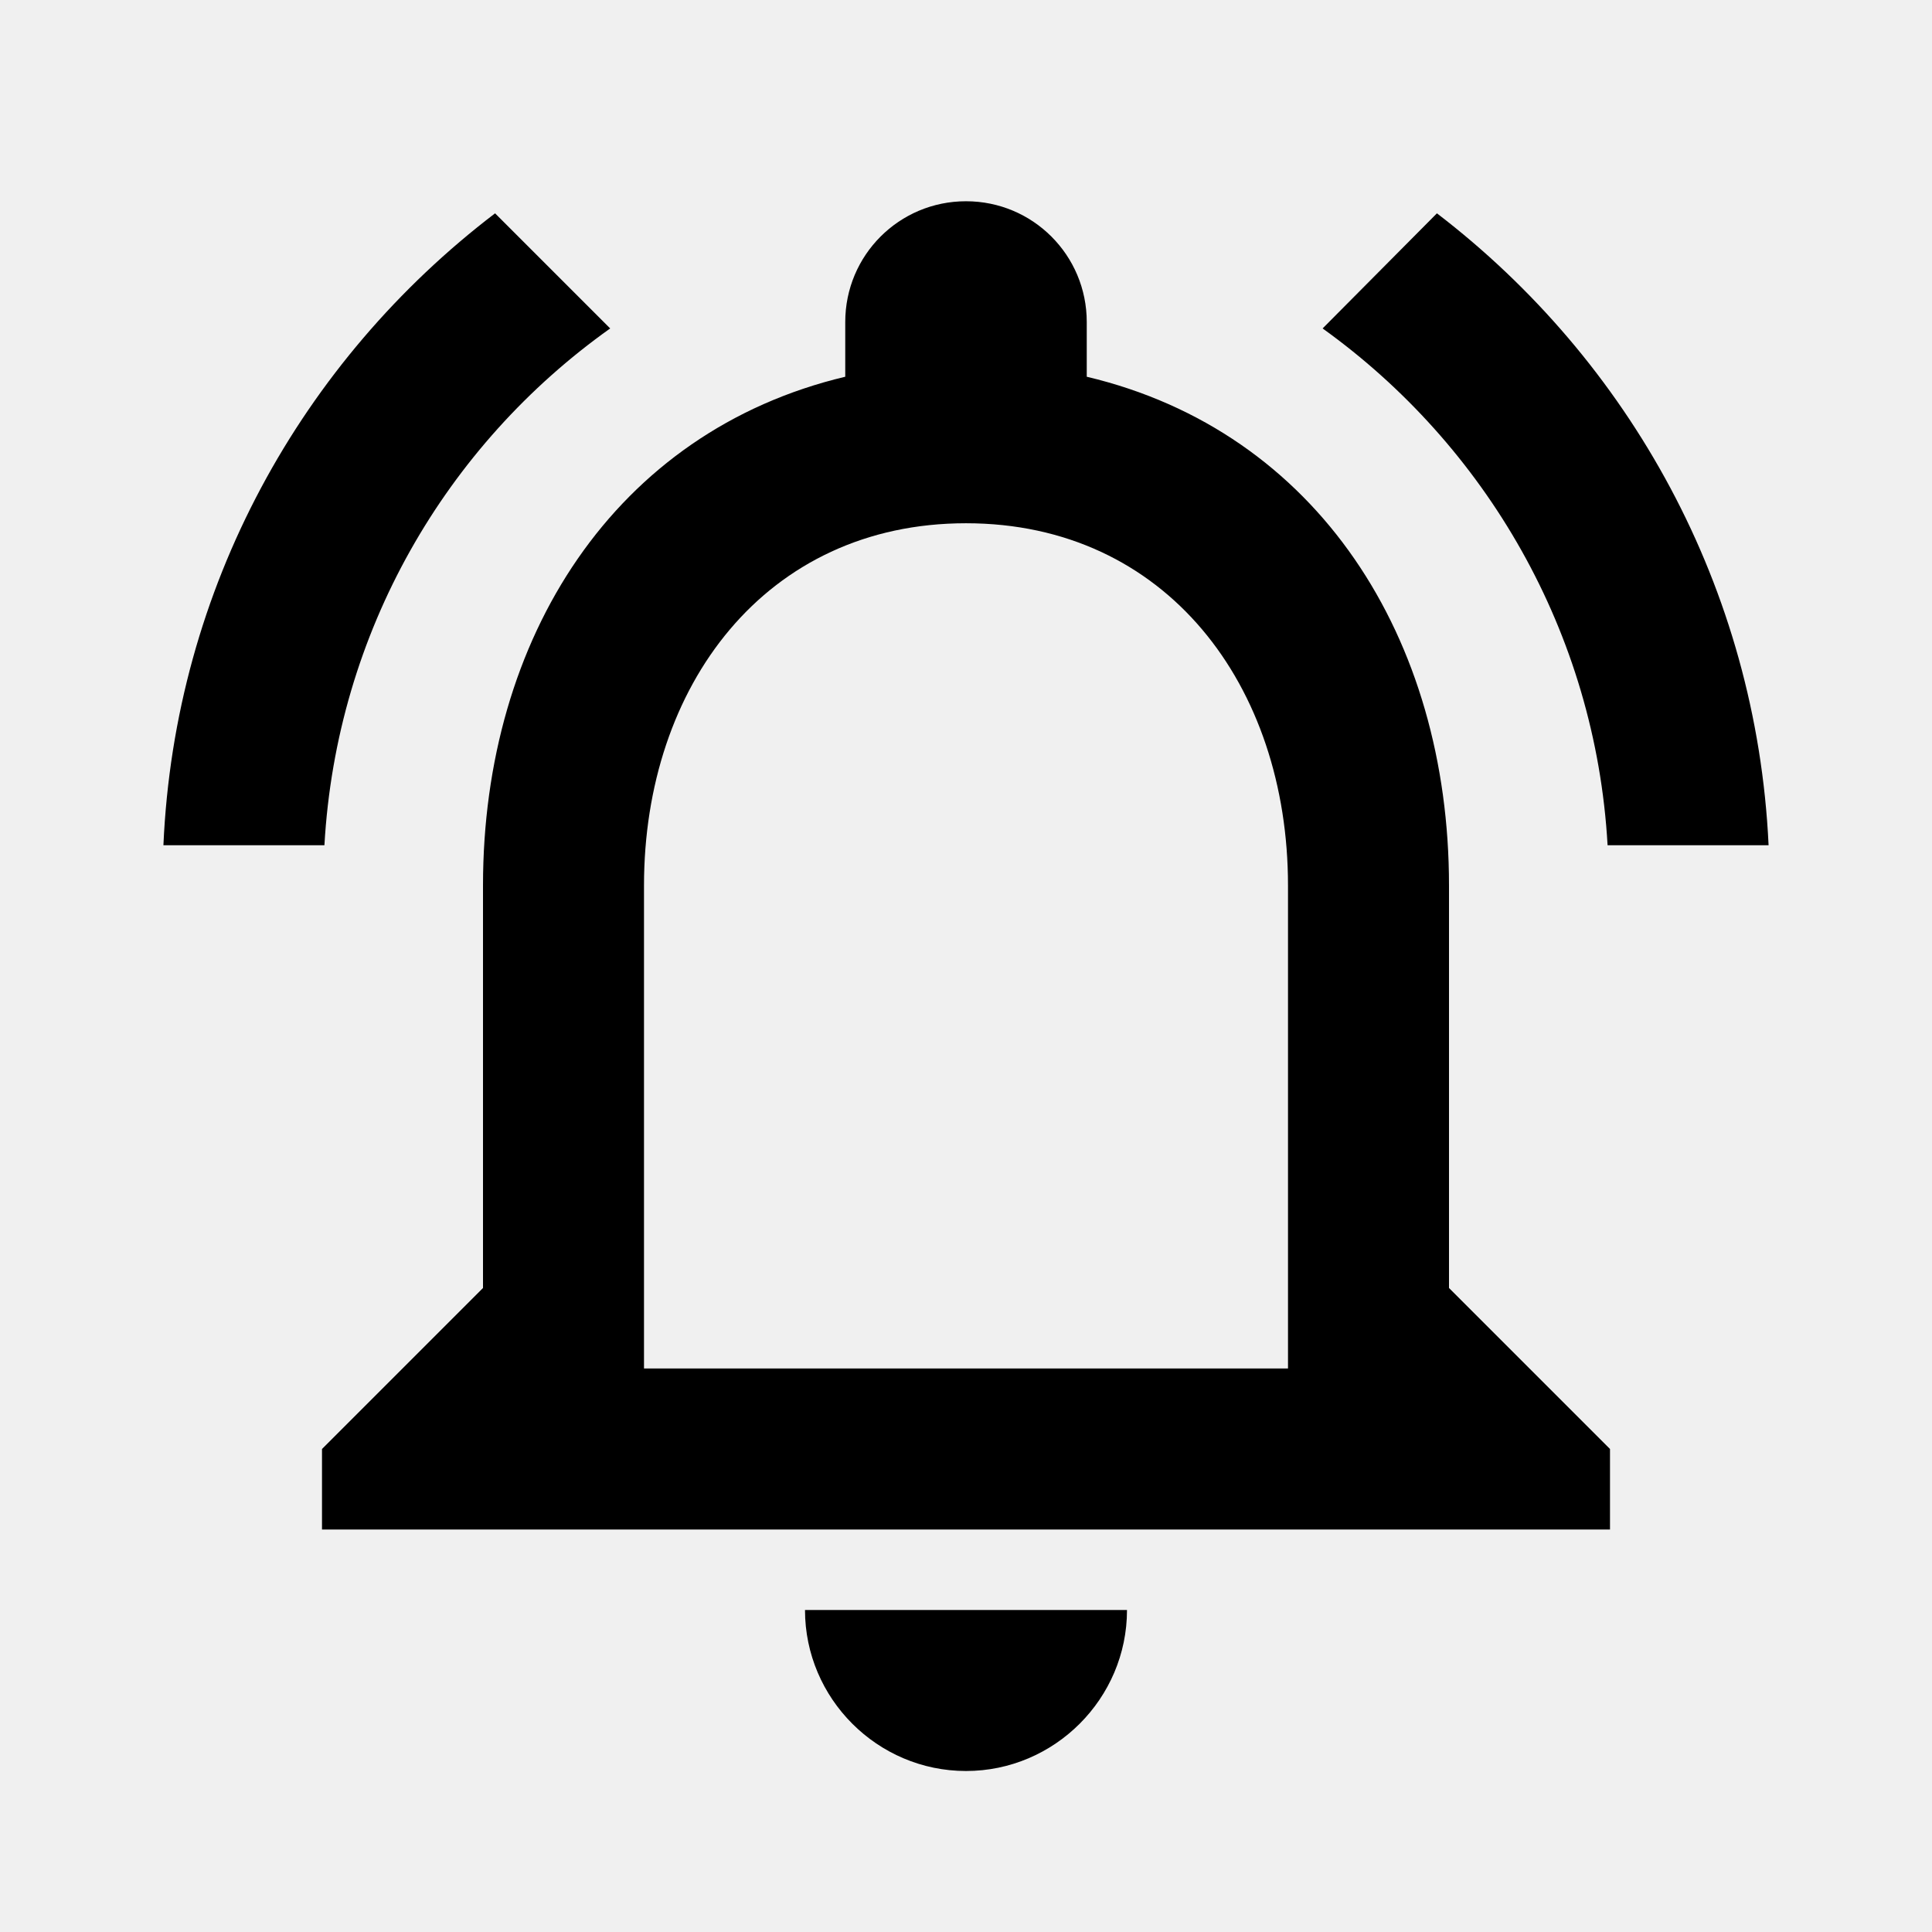
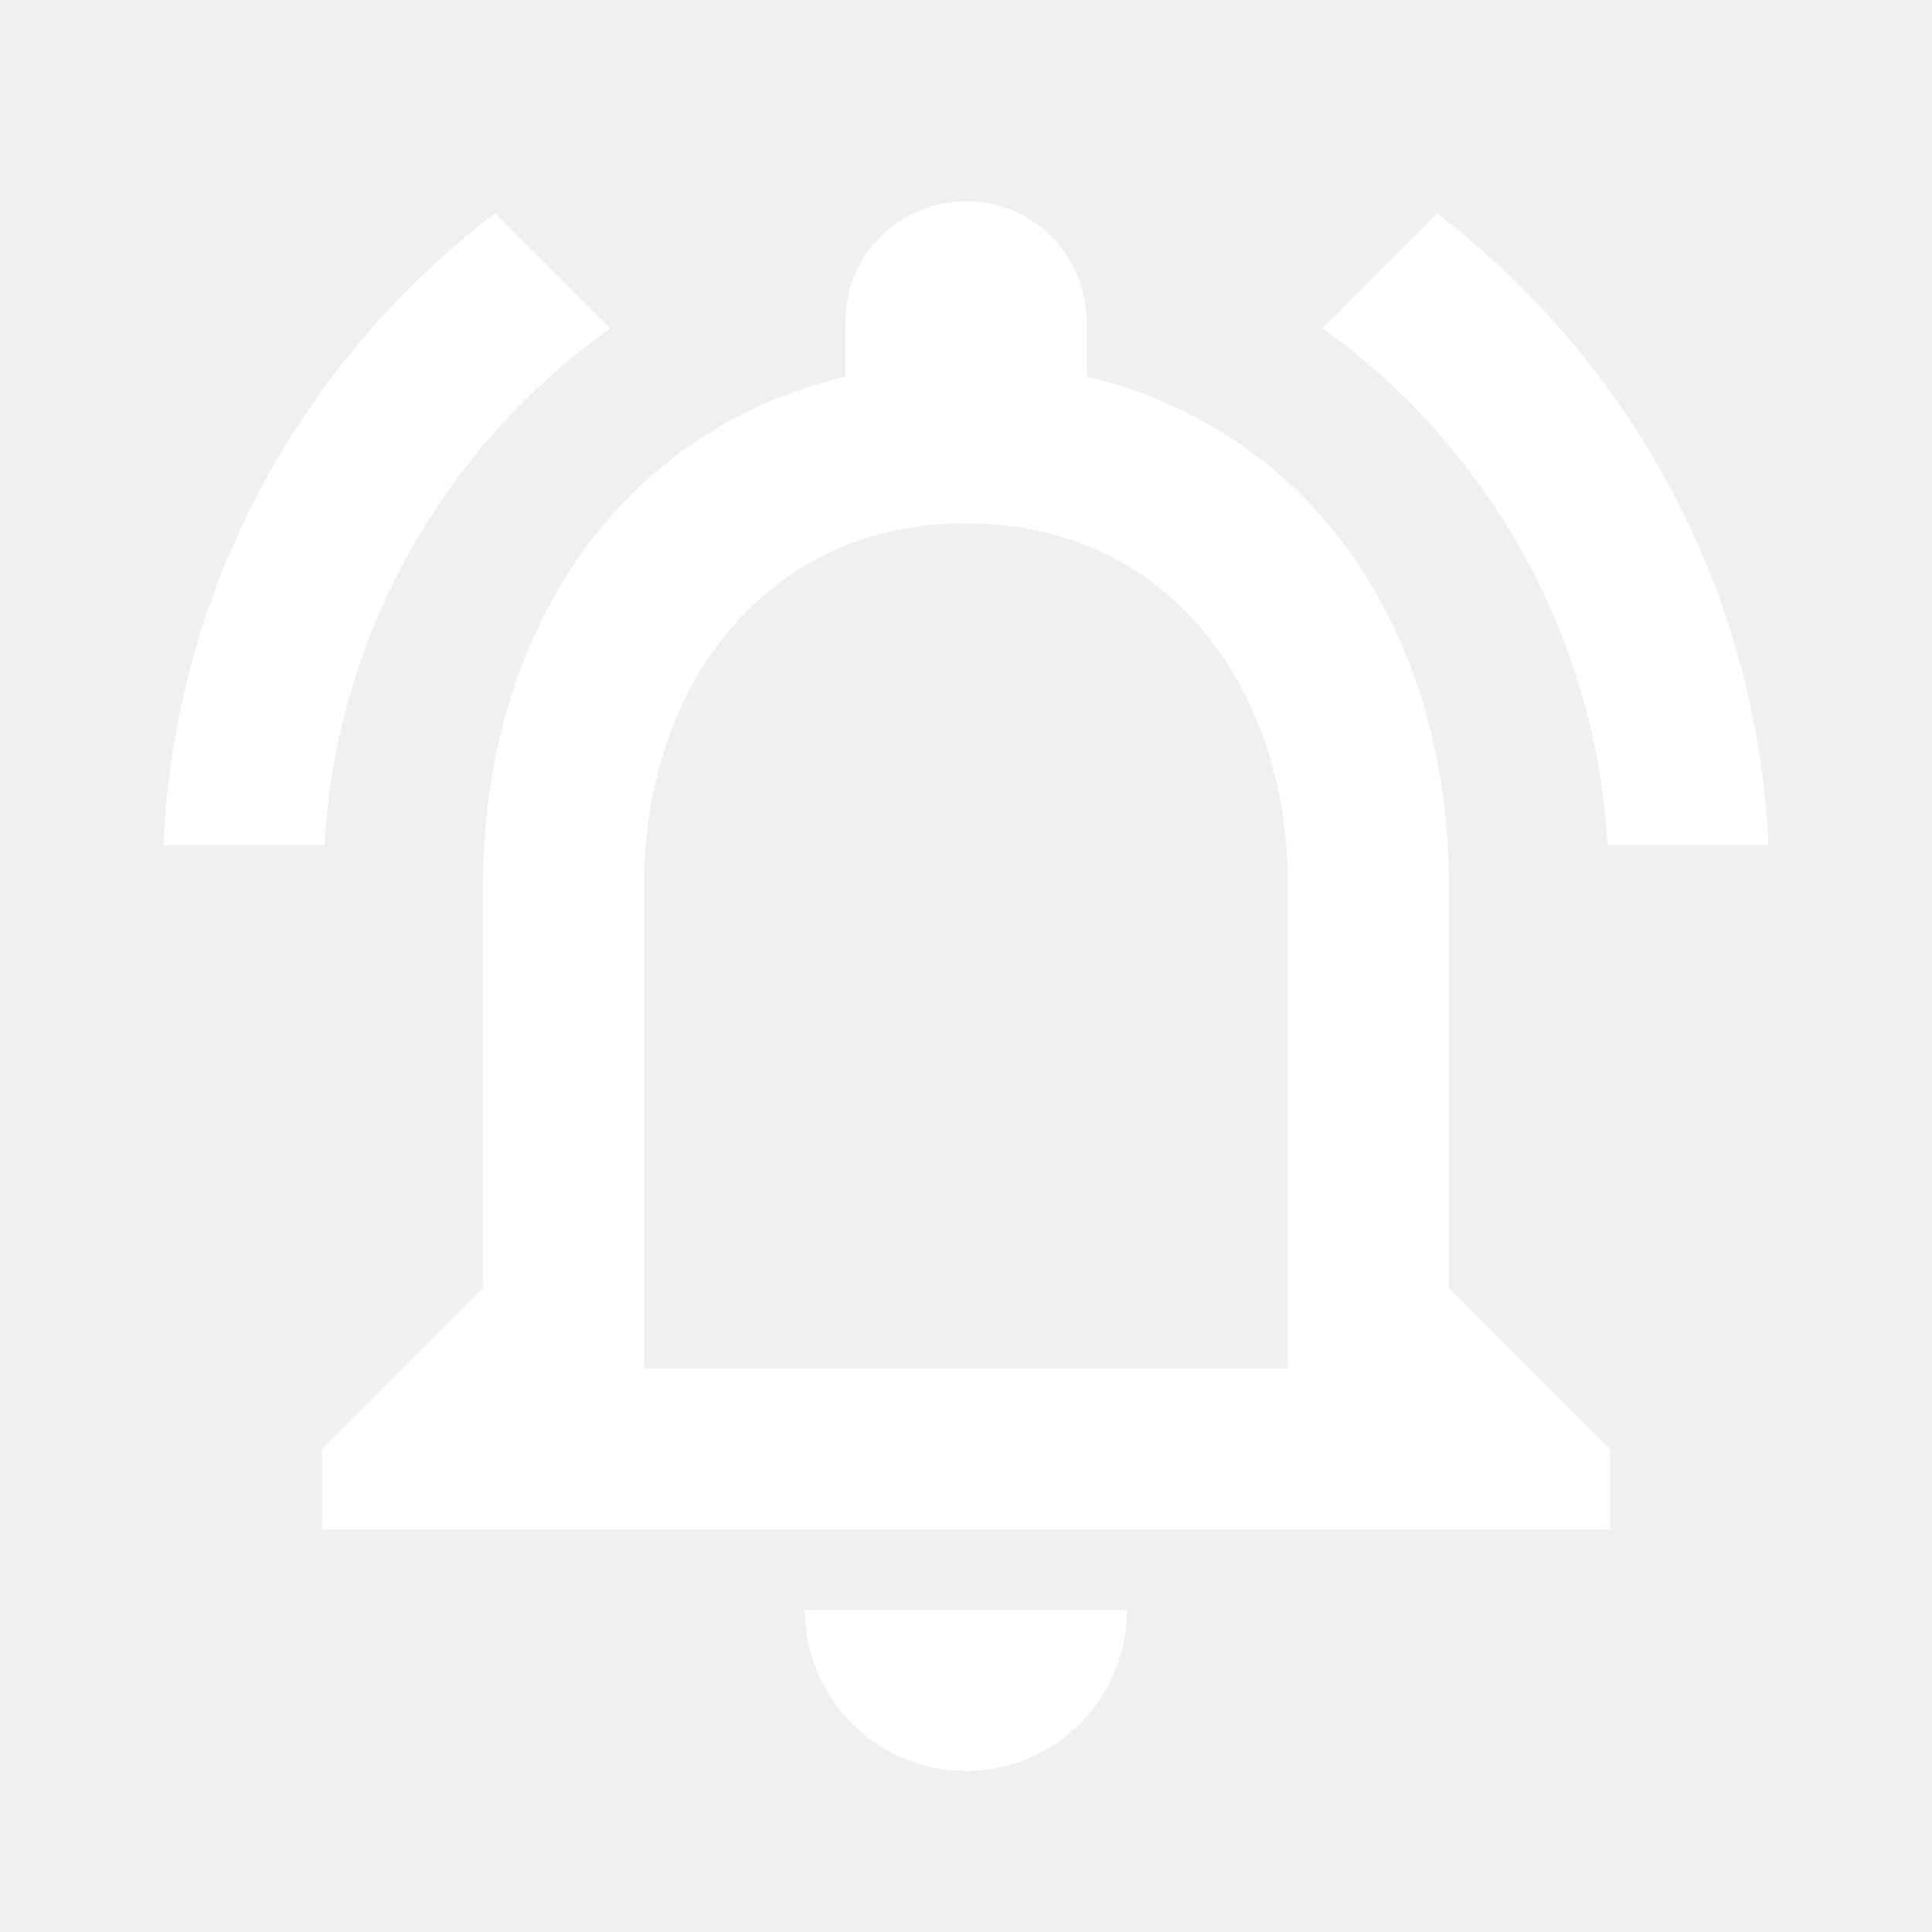
- <svg xmlns="http://www.w3.org/2000/svg" height="24px" viewBox="0 0 24 24" width="24px" fill="#000000">
+ <svg xmlns="http://www.w3.org/2000/svg" height="24px" viewBox="0 0 24 24" width="24px" fill="#FFFFFF">
  <path d="M0 0h24v24H0V0z" fill="none" />
  <path d="M12 22c1.1 0 2-.9 2-2h-4c0 1.1.9 2 2 2zm6-6v-5c0-3.07-1.63-5.64-4.5-6.32V4c0-.83-.67-1.5-1.5-1.5s-1.5.67-1.5 1.5v.68C7.64 5.36 6 7.92 6 11v5l-2 2v1h16v-1l-2-2zm-2 1H8v-6c0-2.48 1.51-4.5 4-4.5s4 2.02 4 4.5v6zM7.58 4.08L6.15 2.65C3.75 4.48 2.17 7.3 2.03 10.5h2c.15-2.65 1.51-4.97 3.55-6.42zm12.39 6.42h2c-.15-3.2-1.73-6.02-4.12-7.85l-1.42 1.43c2.02 1.45 3.39 3.77 3.54 6.42z" />
</svg>
